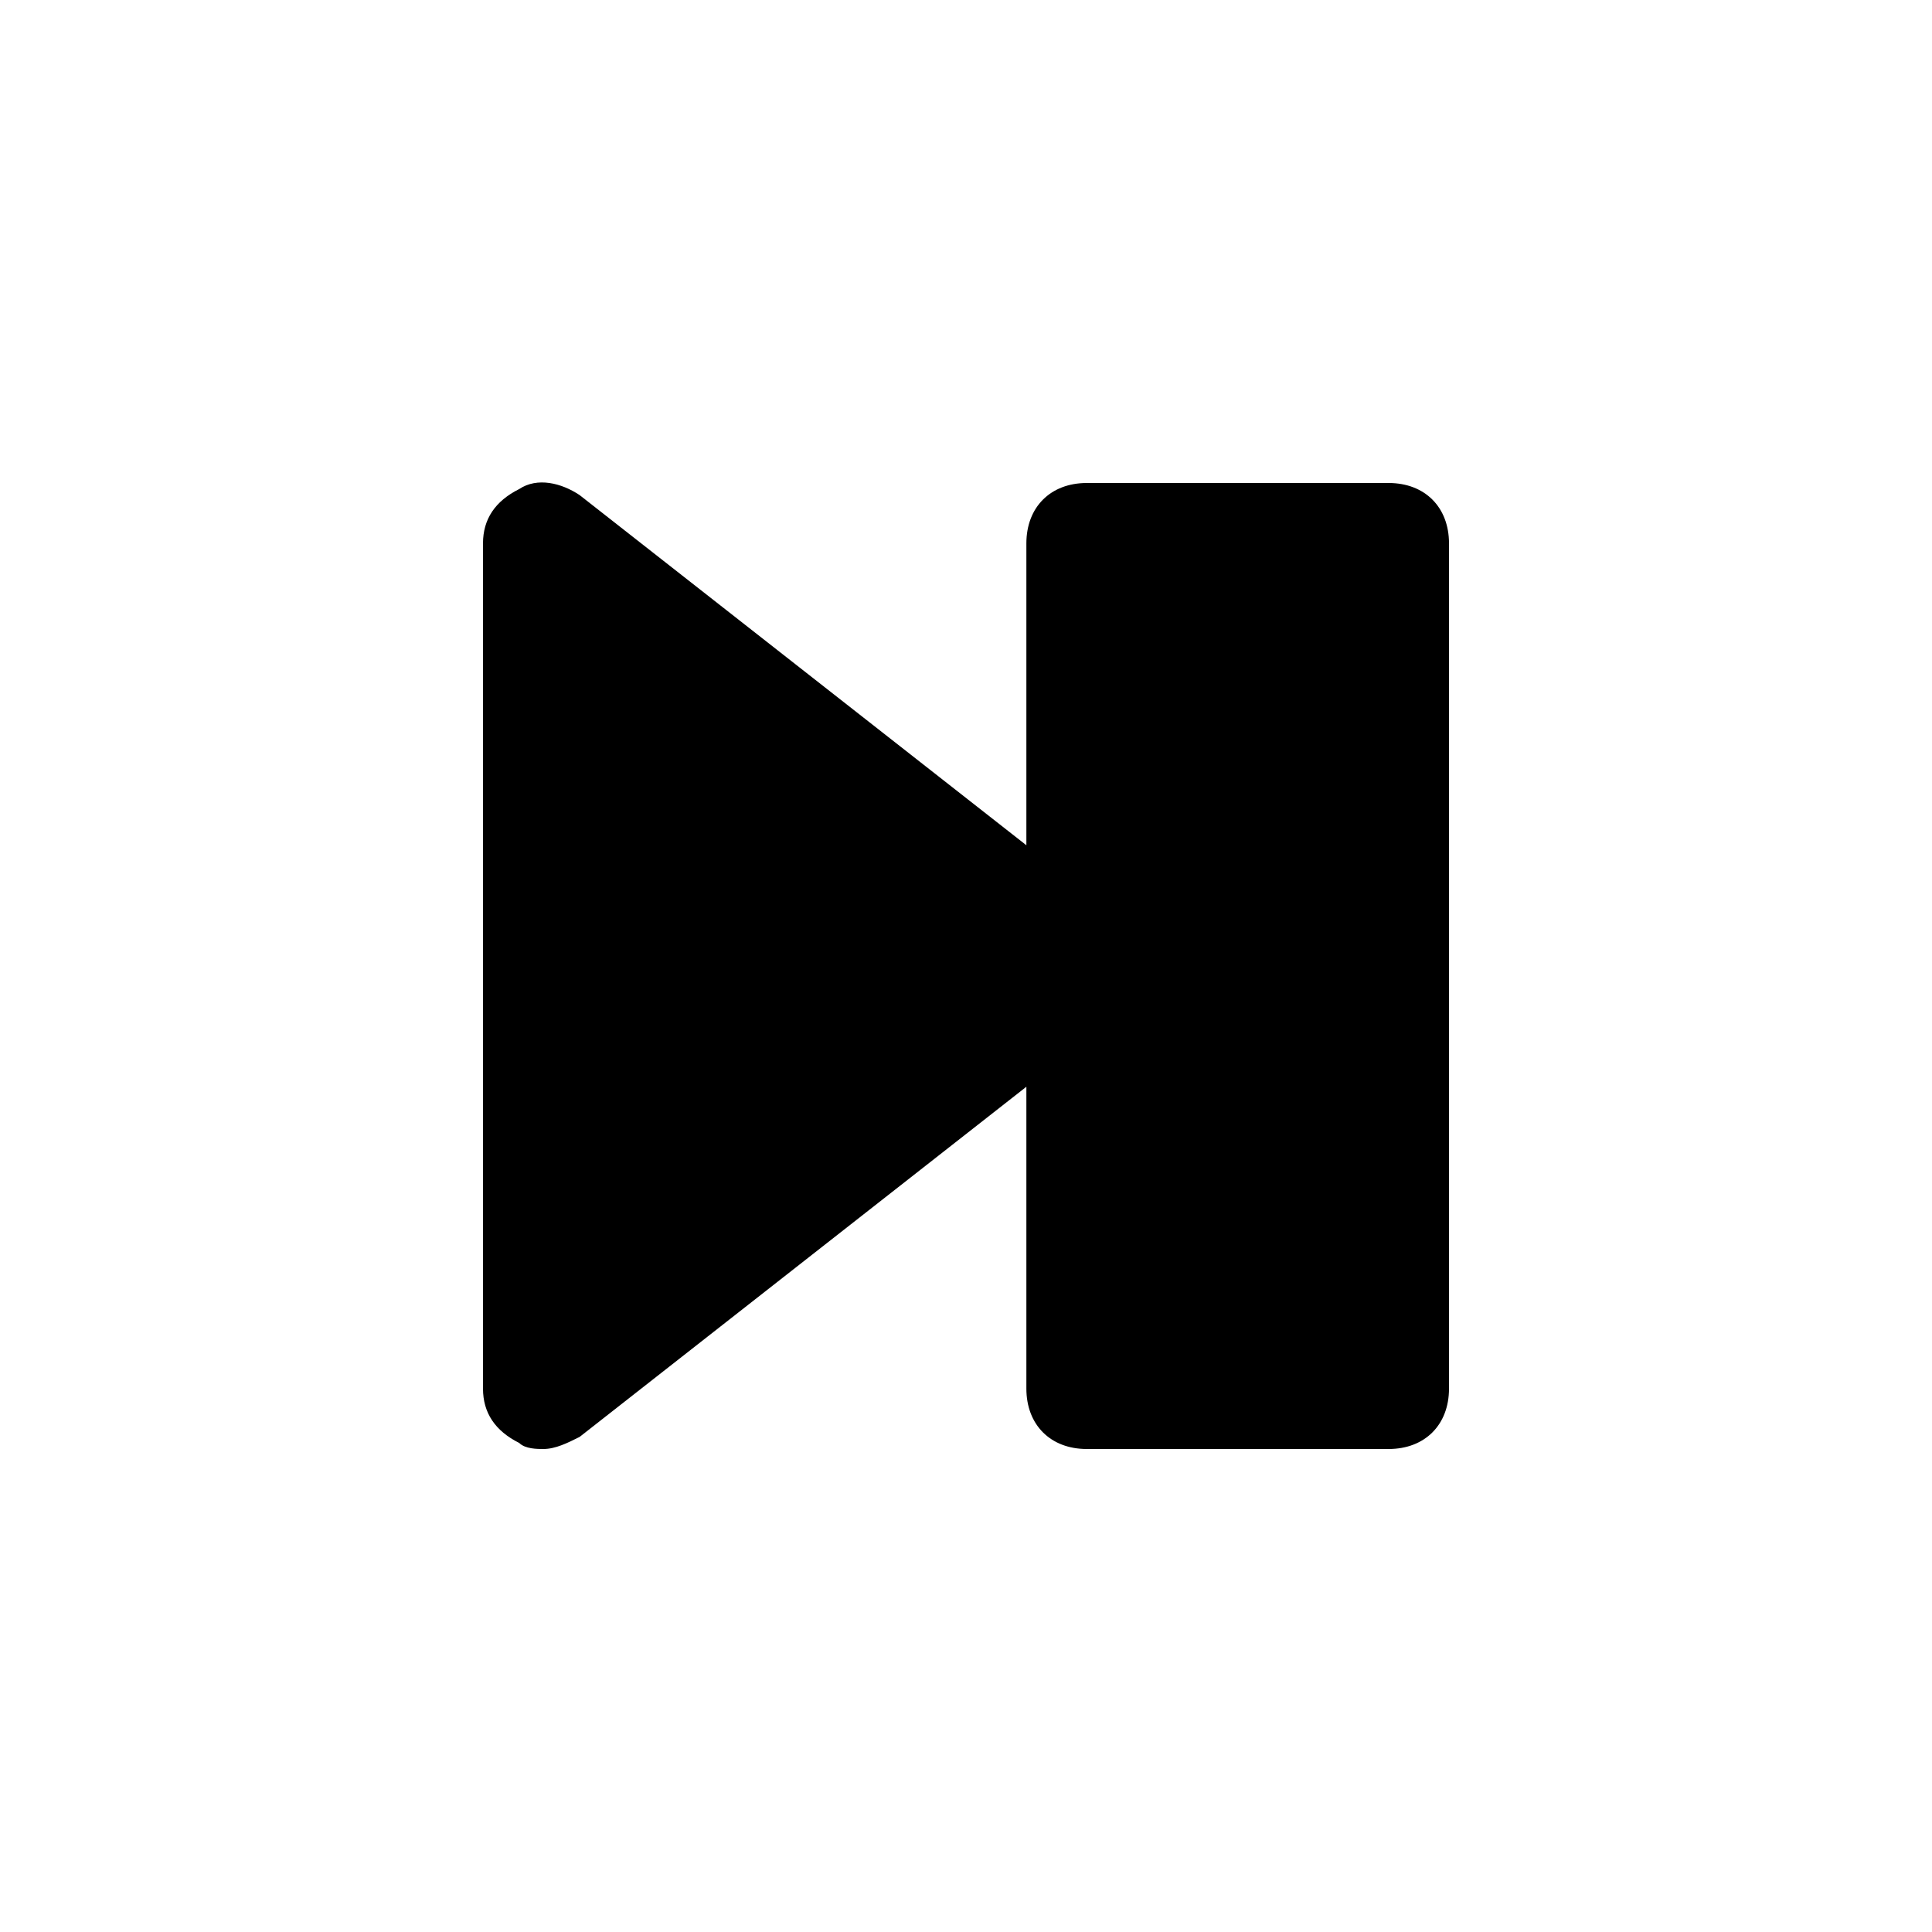
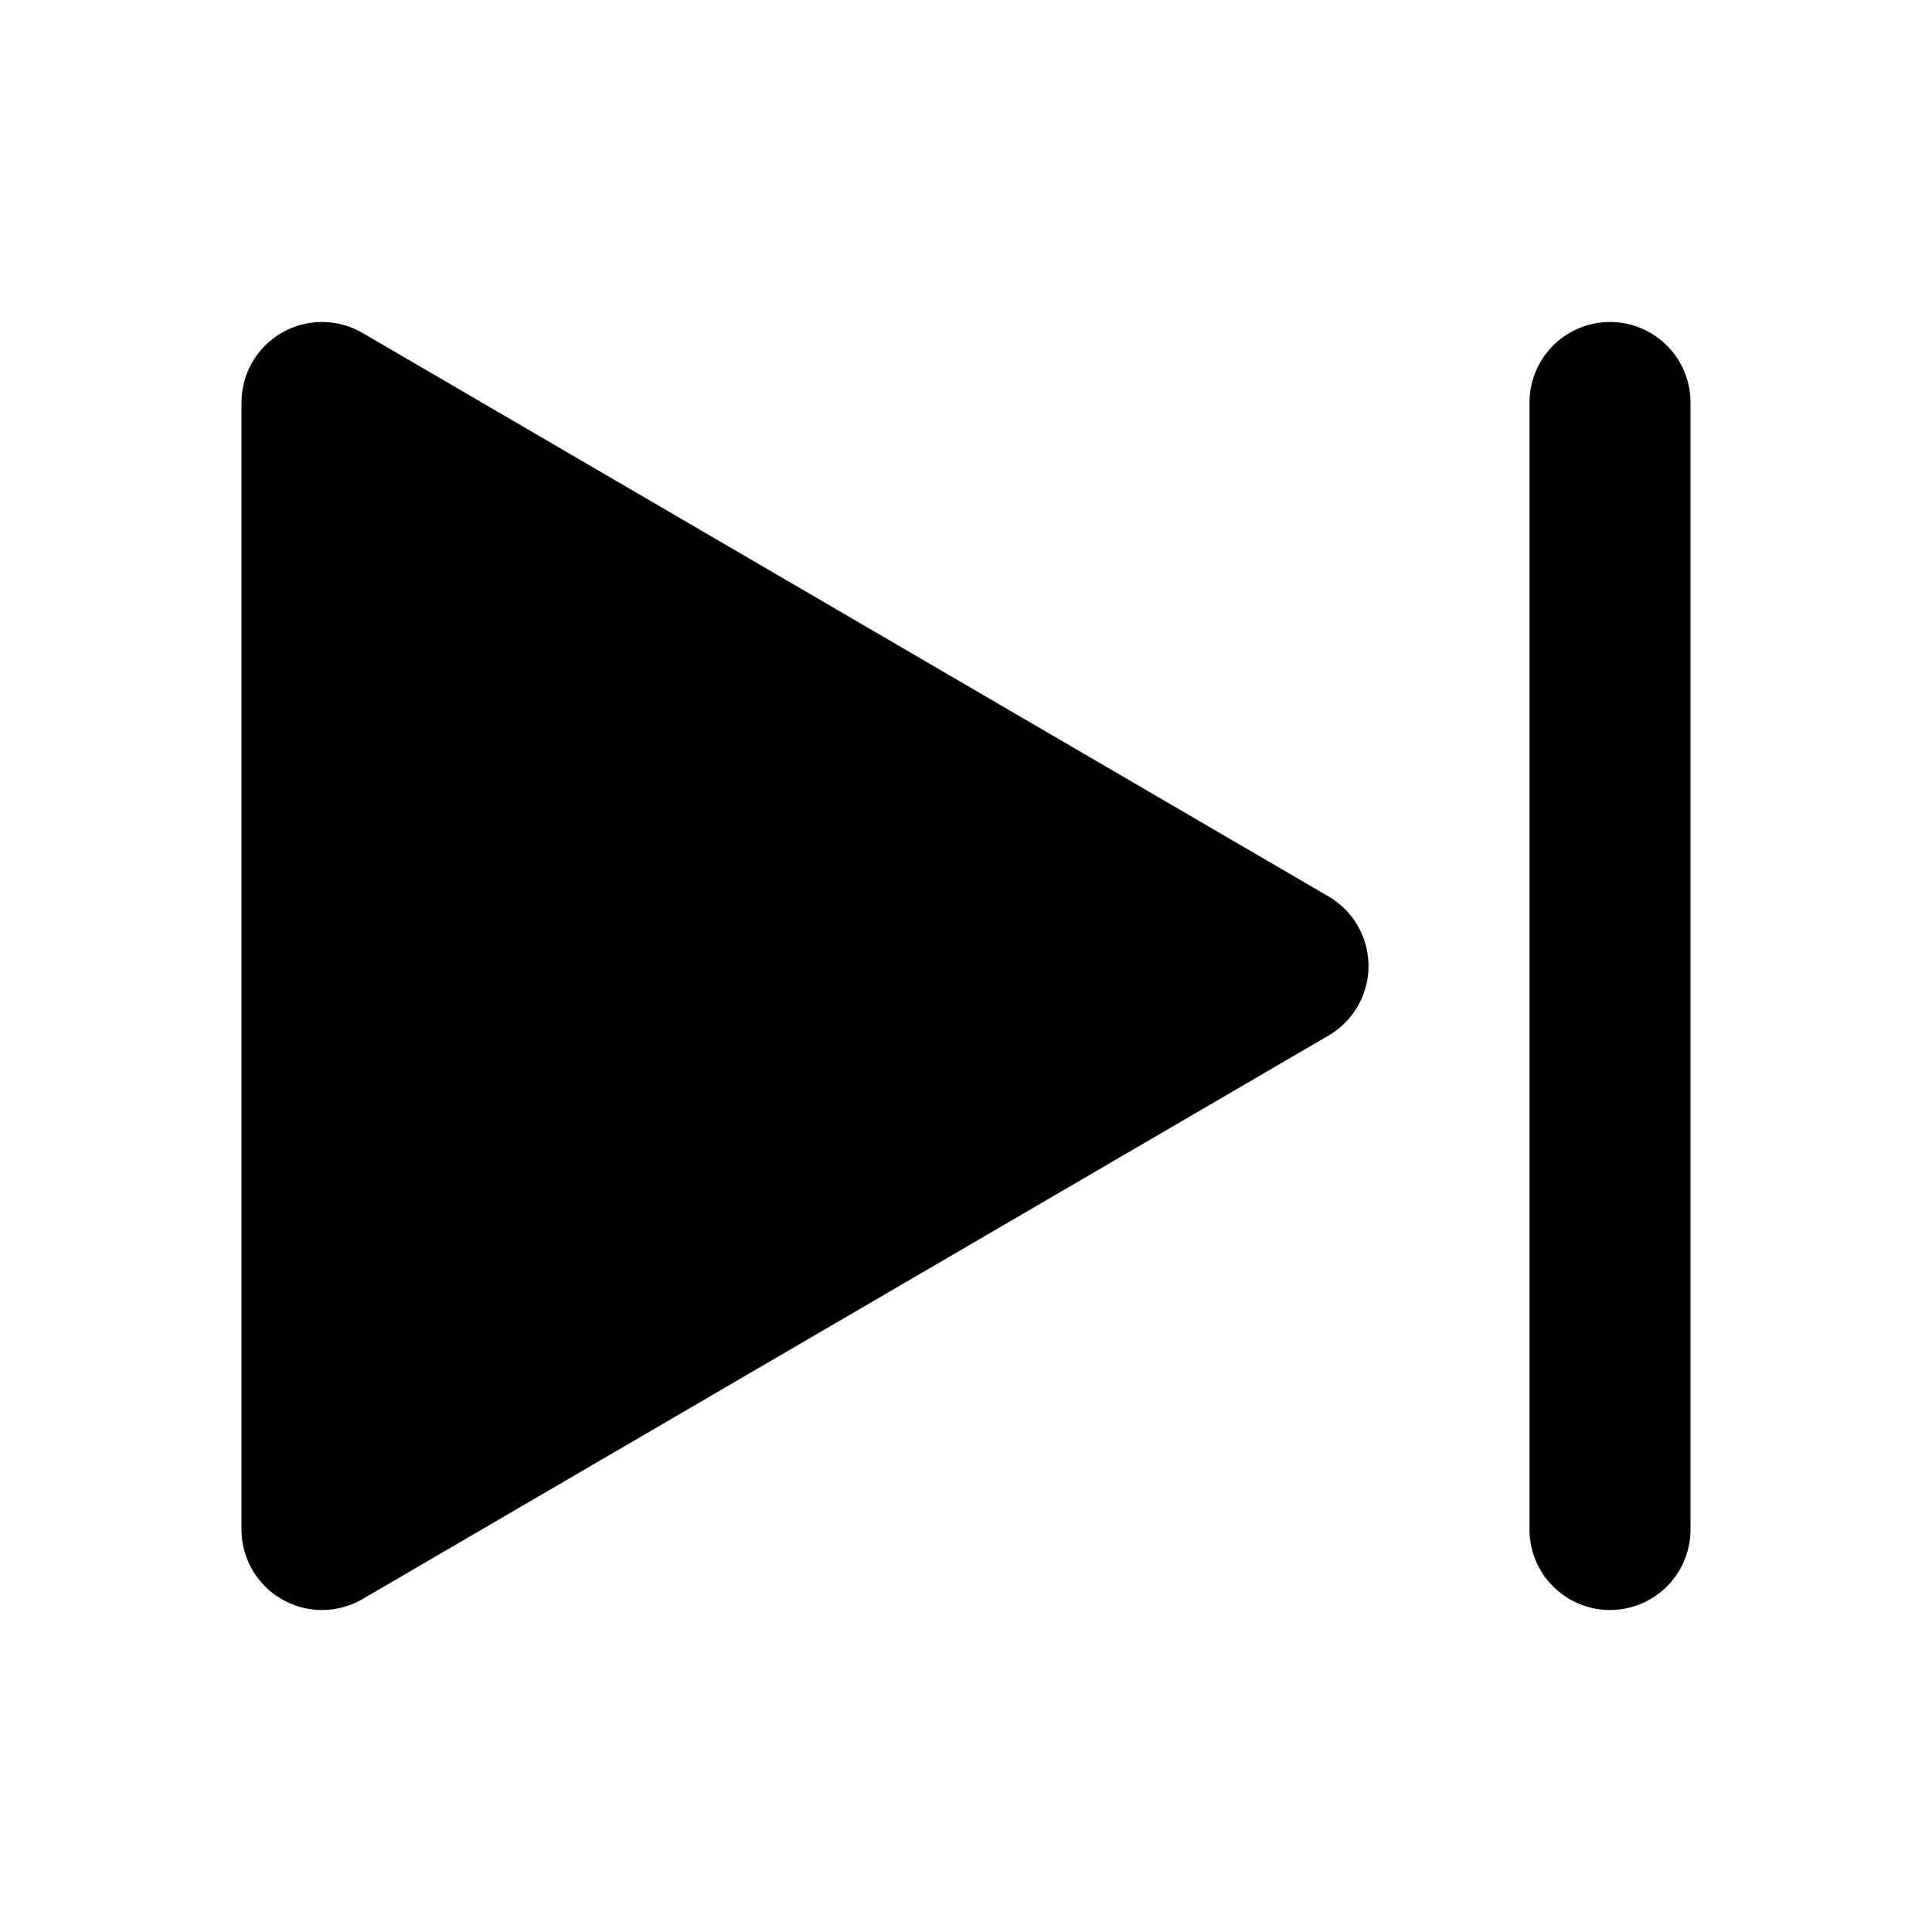
- <svg xmlns="http://www.w3.org/2000/svg" version="1.1" id="Icons" x="0px" y="0px" viewBox="0 0 32 32" style="enable-background:new 0 0 32 32;" xml:space="preserve">
-   <path d="M23,8h-5c-0.6,0-1,0.4-1,1v5L9.6,8.2C9.3,8,8.9,7.9,8.6,8.1C8.2,8.3,8,8.6,8,9v14c0,0.4,0.2,0.7,0.6,0.9C8.7,24,8.9,24,9,24  c0.2,0,0.4-0.1,0.6-0.2L17,18v5c0,0.6,0.4,1,1,1h5c0.6,0,1-0.4,1-1V9C24,8.4,23.6,8,23,8z" />
+ <svg xmlns="http://www.w3.org/2000/svg" width="24" height="24" viewBox="0 0 24 24" fill="none">
+   <path d="M4 5V19L16 12L4 5Z" fill="black" stroke="black" stroke-width="2" stroke-linecap="round" stroke-linejoin="round" />
+   <path d="M20 5V19" stroke="black" stroke-width="2" stroke-linecap="round" stroke-linejoin="round" />
</svg>
